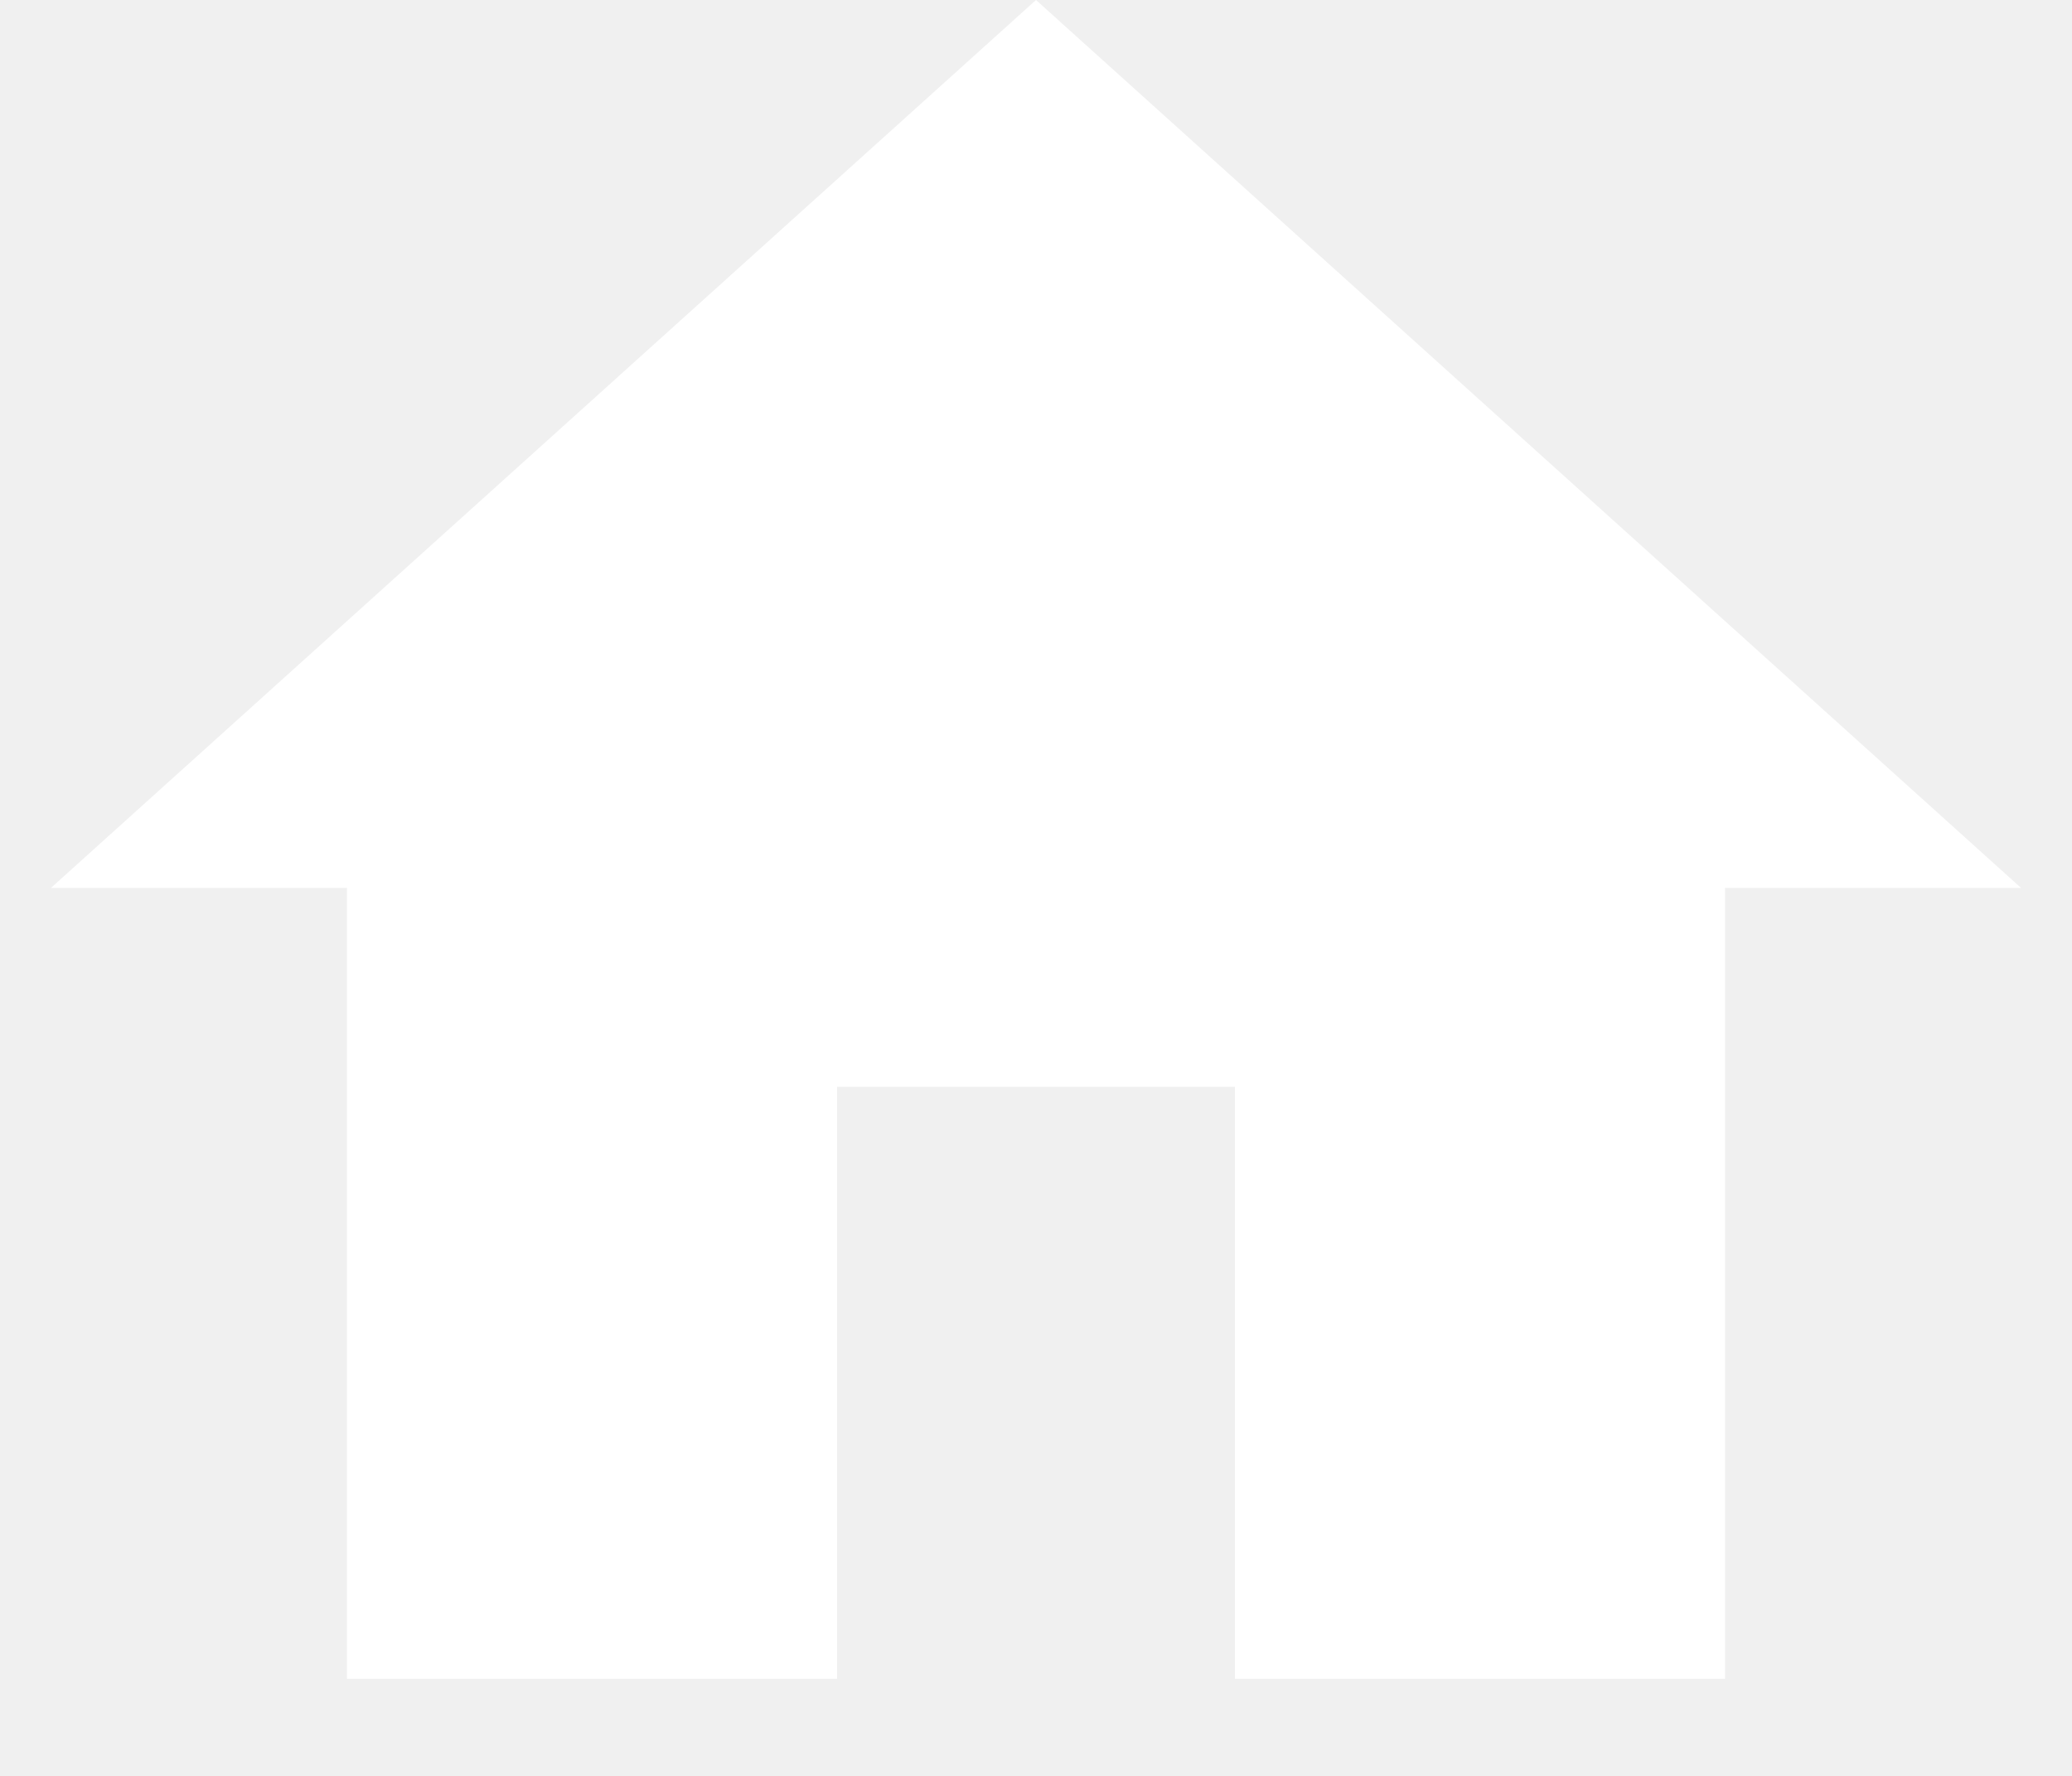
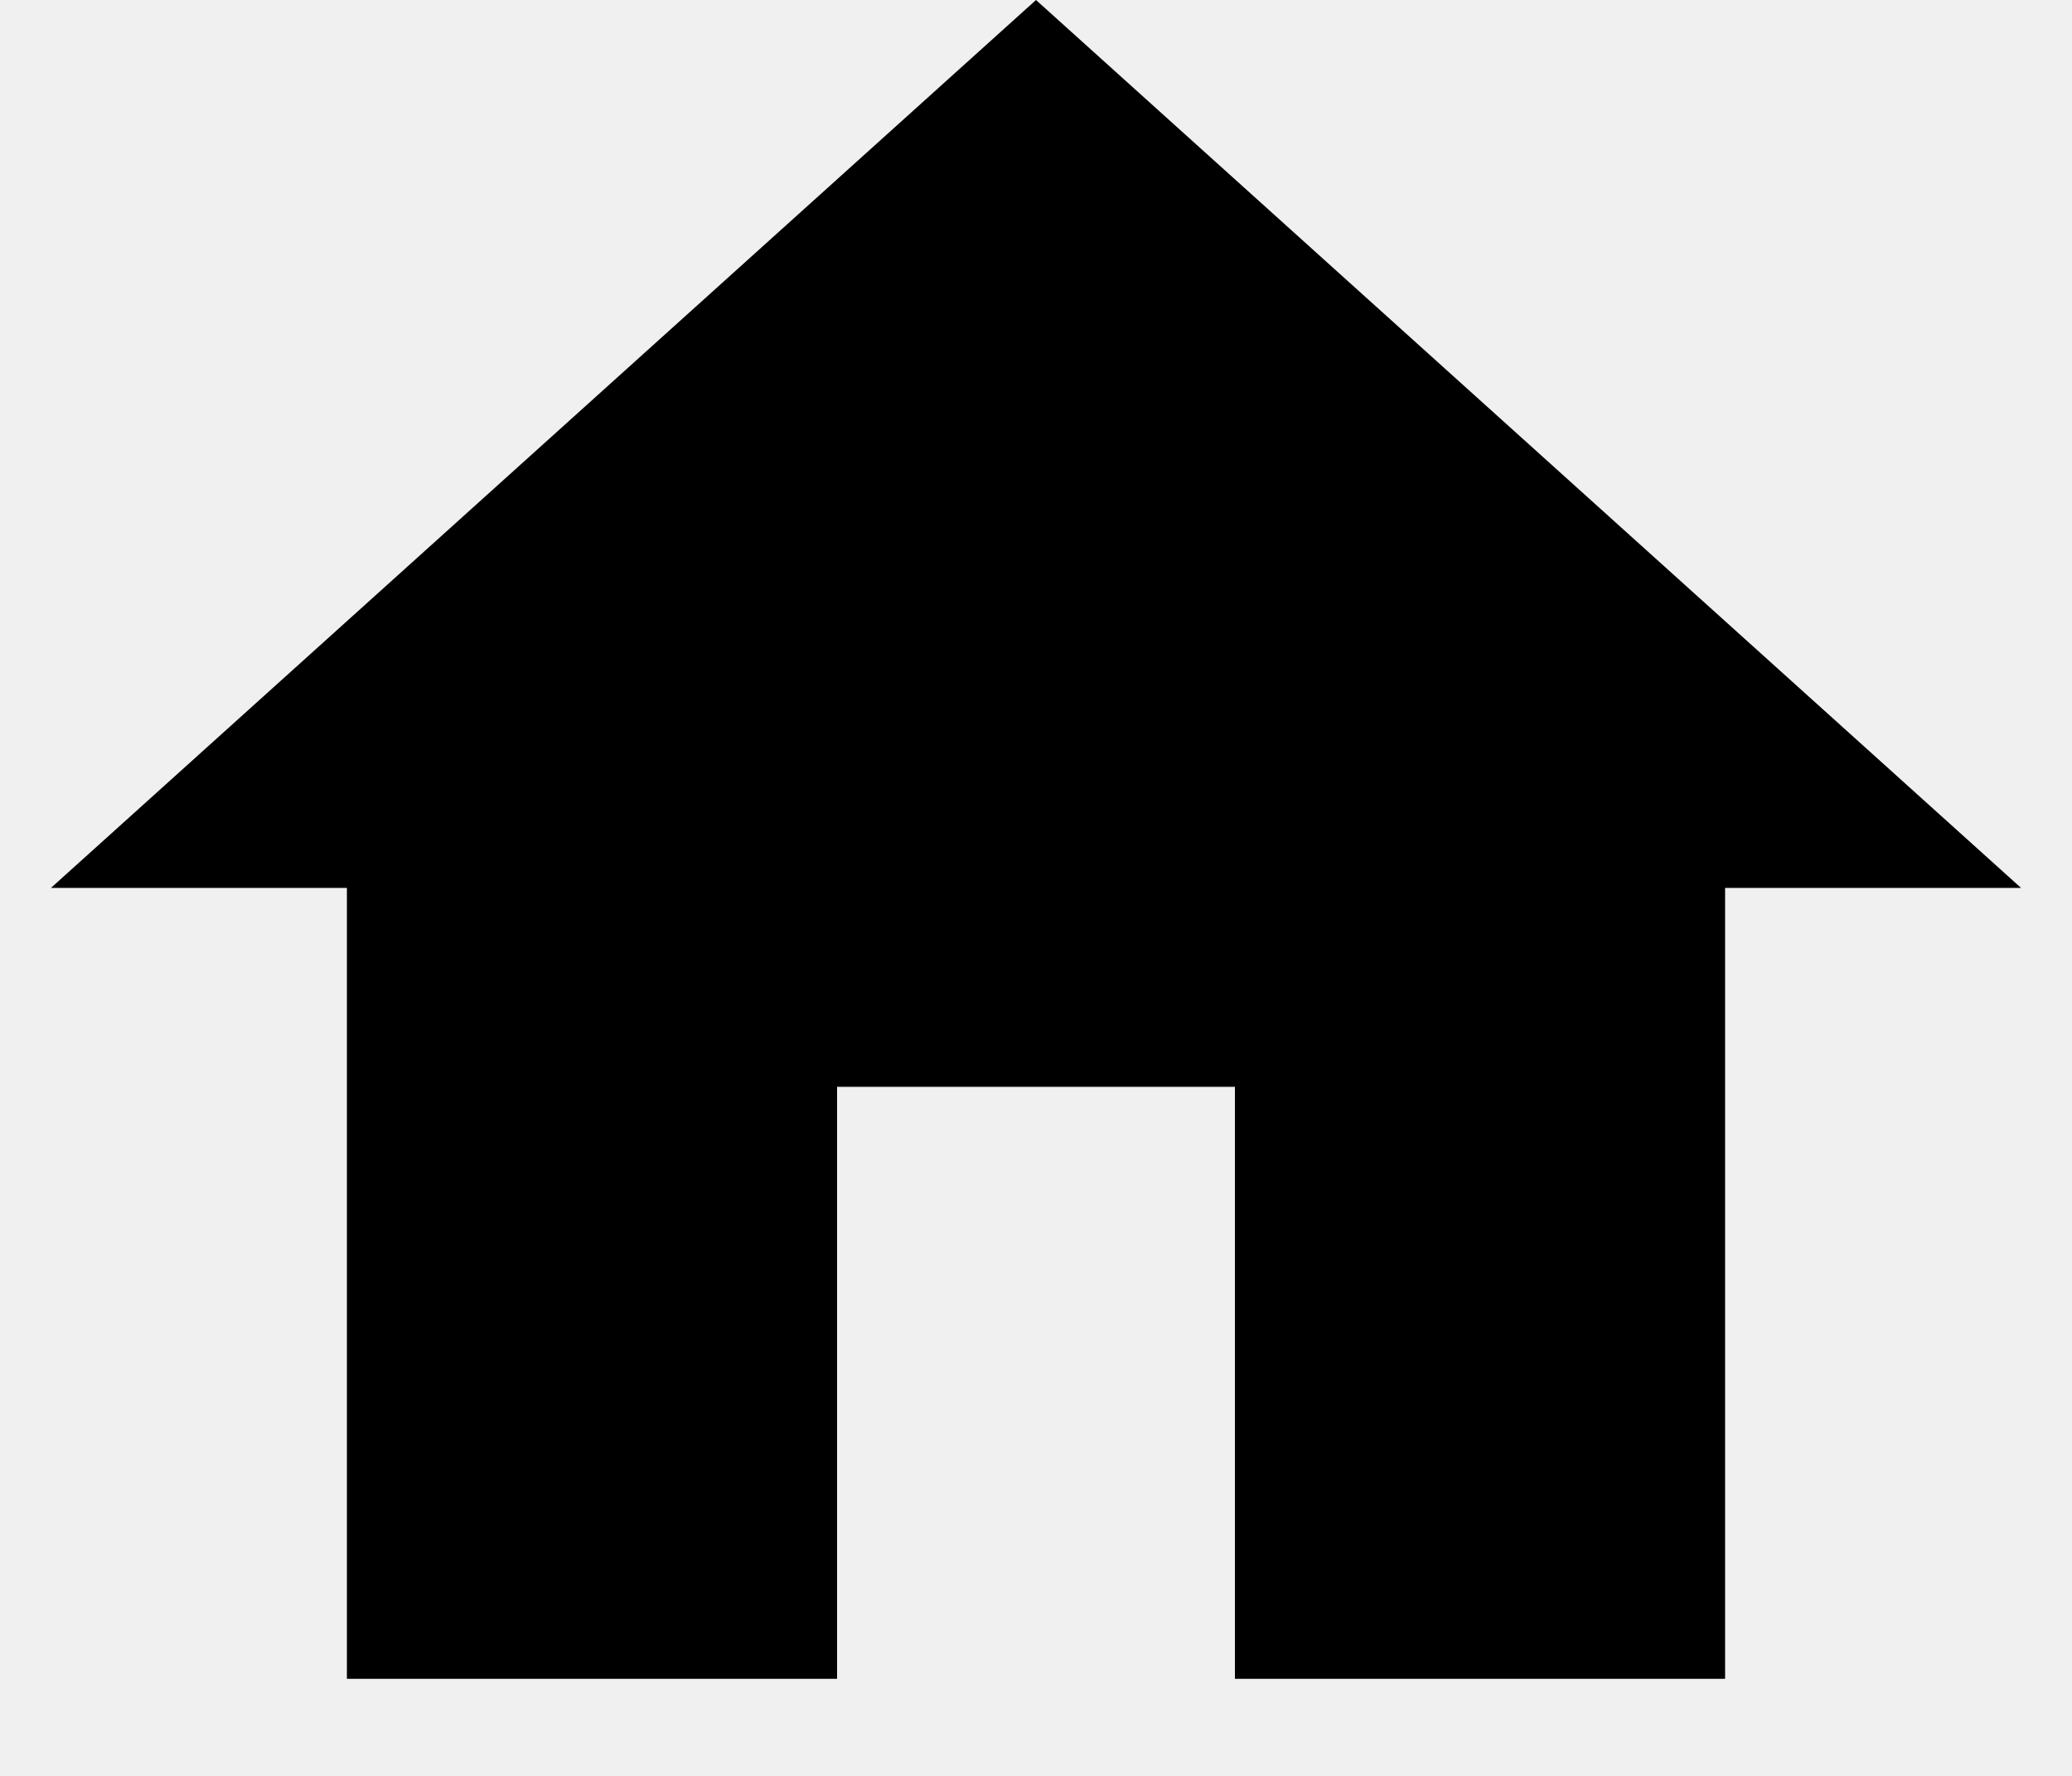
- <svg xmlns="http://www.w3.org/2000/svg" width="14" height="12" viewBox="0 0 14 12" fill="none">
-   <path d="M5.656 11.344H2.344V6H0.344L7 0L13.656 6H11.656V11.344H8.344V7.344H5.656V11.344Z" fill="white" />
+ <svg xmlns="http://www.w3.org/2000/svg" width="14" height="12" viewBox="0 0 14 12" fill="none" id="home">
+   <path d="M5.656 11.344H2.344V6H0.344L7 0L13.656 6H11.656V11.344H8.344V7.344H5.656V11.344Z" fill="currentColor" />
</svg>
